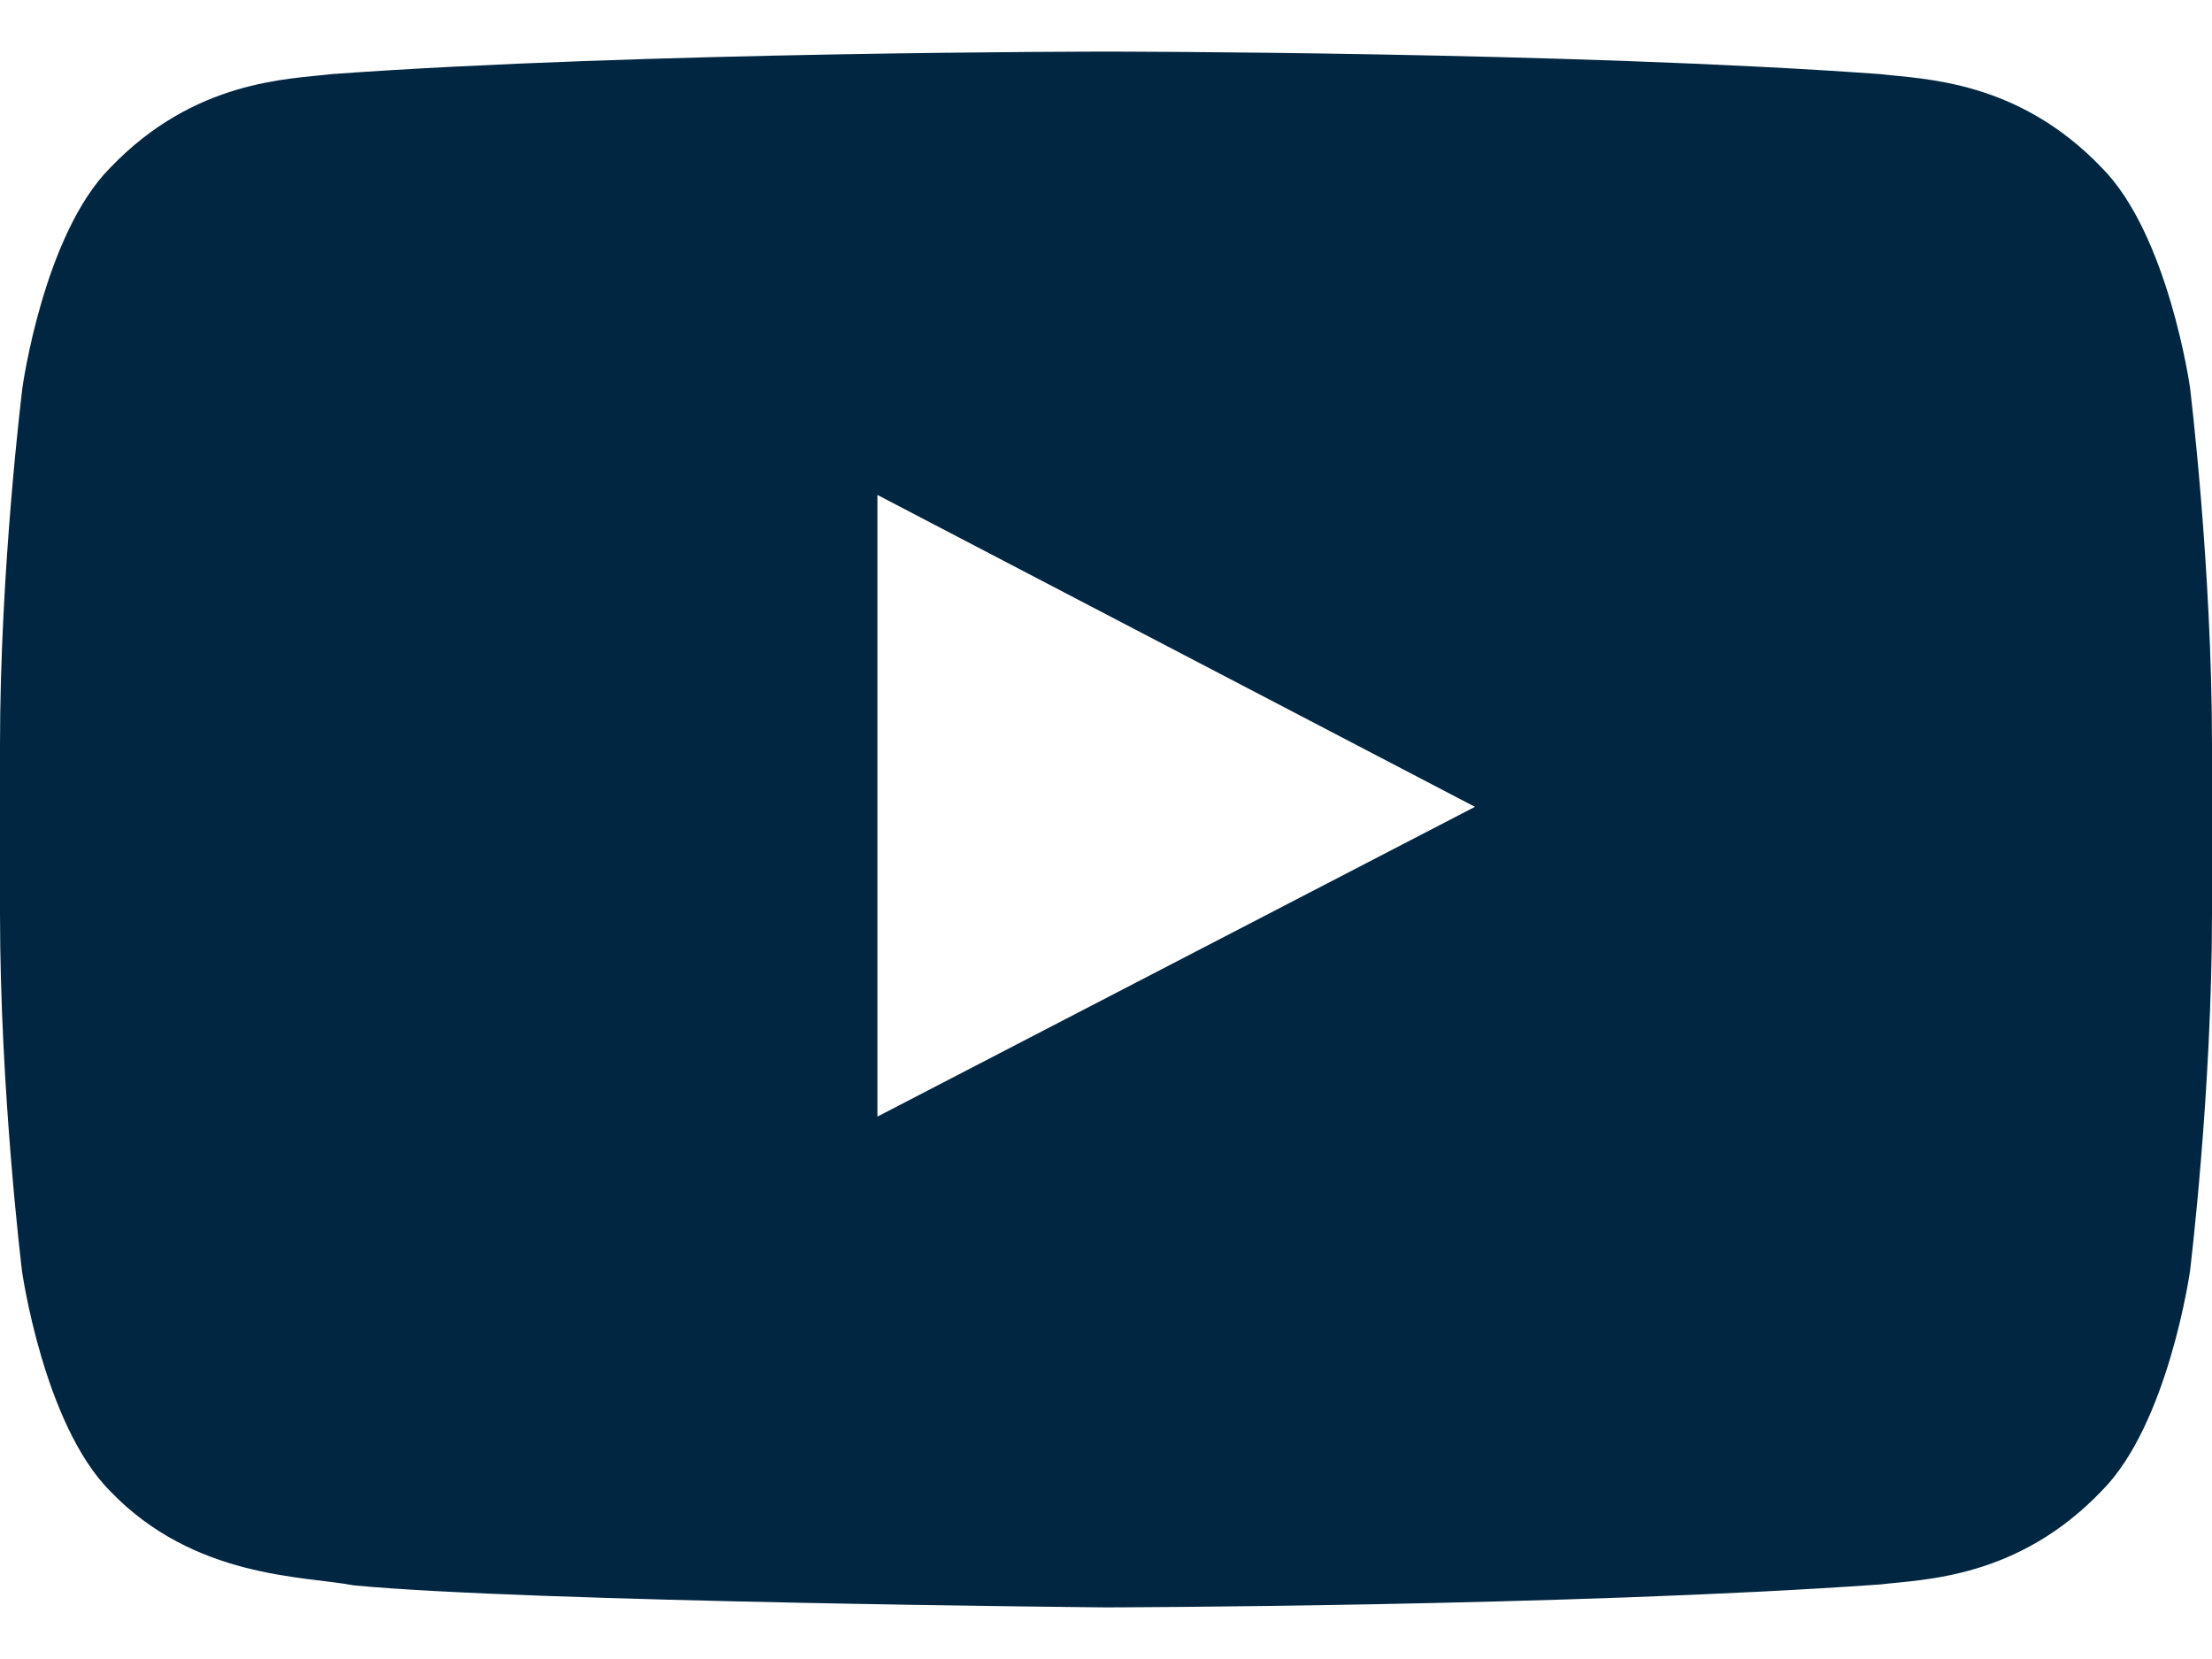
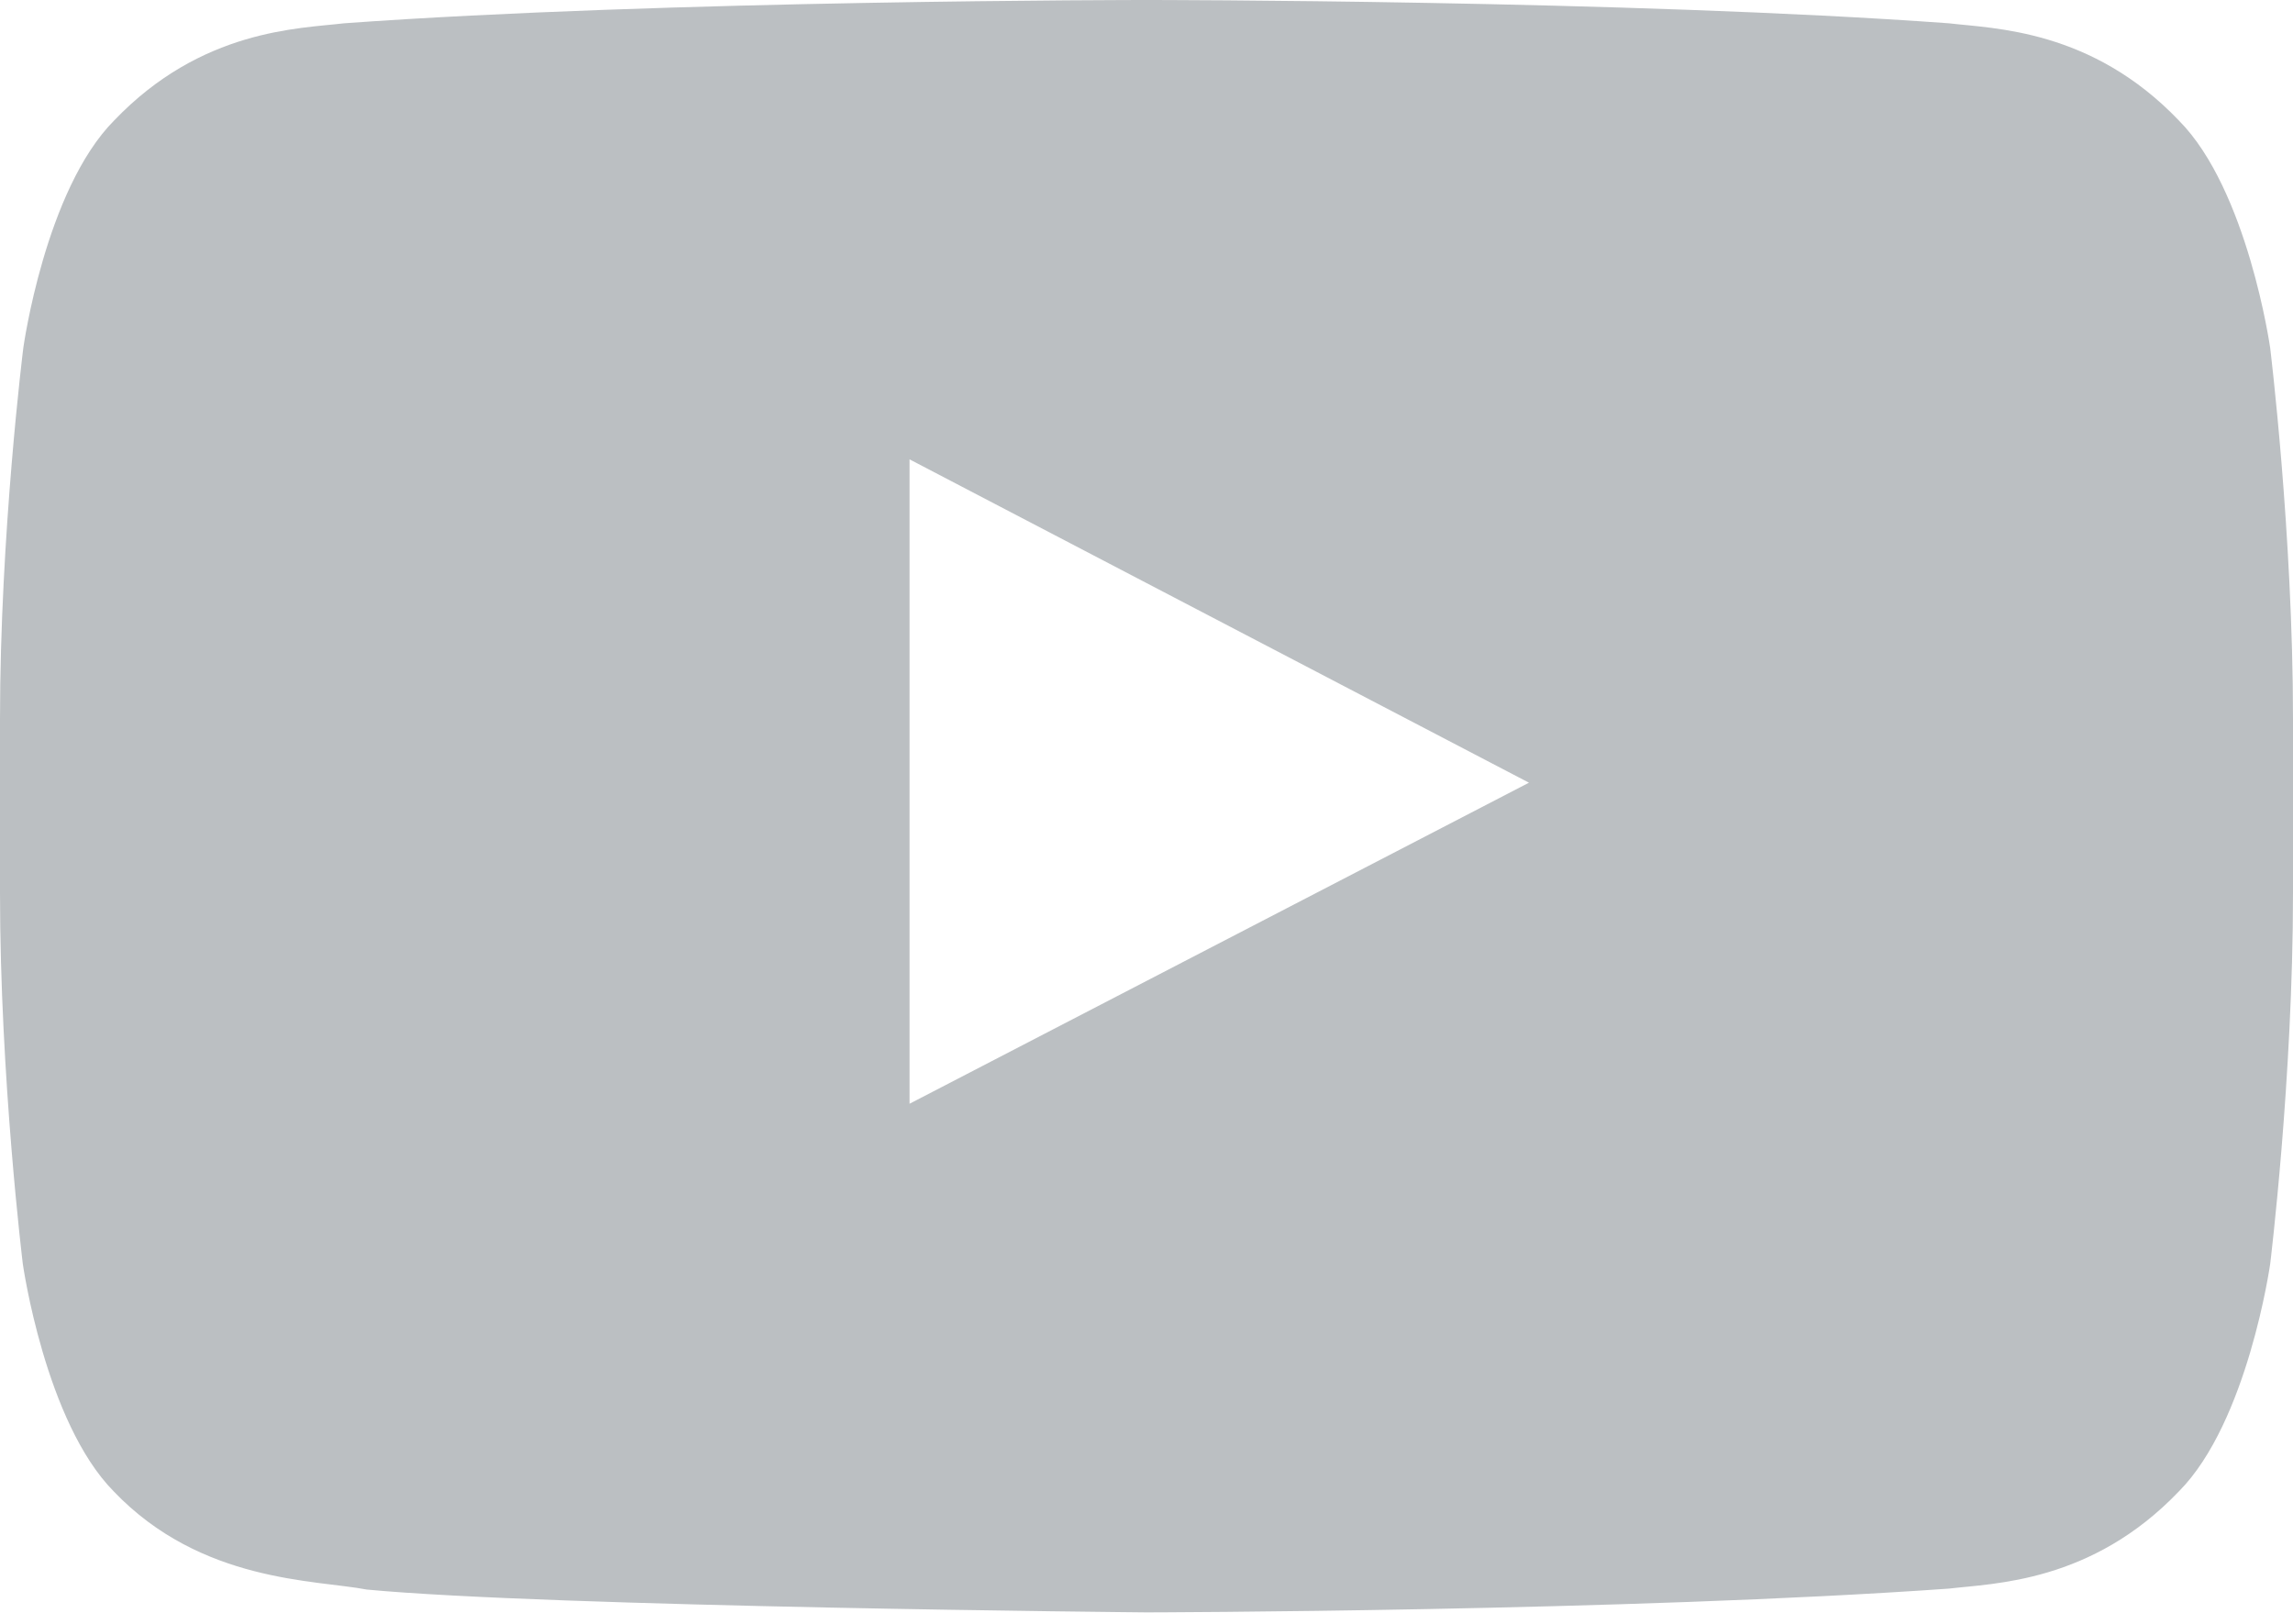
- <svg xmlns="http://www.w3.org/2000/svg" width="24" height="18" viewBox="0 0 24 18" fill="none">
-   <path d="M23.761 4.202C23.761 4.202 23.527 2.548 22.805 1.821C21.891 0.865 20.869 0.86 20.4 0.804C17.044 0.56 12.005 0.56 12.005 0.56H11.995C11.995 0.56 6.956 0.56 3.6 0.804C3.131 0.86 2.109 0.865 1.195 1.821C0.473 2.548 0.244 4.202 0.244 4.202C0.244 4.202 0 6.148 0 8.088V9.907C0 11.848 0.239 13.793 0.239 13.793C0.239 13.793 0.473 15.448 1.191 16.174C2.105 17.131 3.305 17.098 3.839 17.201C5.761 17.384 12 17.44 12 17.44C12 17.44 17.044 17.43 20.4 17.191C20.869 17.135 21.891 17.131 22.805 16.174C23.527 15.448 23.761 13.793 23.761 13.793C23.761 13.793 24 11.852 24 9.907V8.088C24 6.148 23.761 4.202 23.761 4.202ZM9.52 12.115V5.37L16.003 8.754L9.52 12.115Z" fill="#012641" />
+ <svg xmlns="http://www.w3.org/2000/svg" width="24" height="17" viewBox="0 0 24 17" fill="none">
+   <path d="M23.761 3.642C23.761 3.642 23.527 1.988 22.805 1.261C21.891 0.305 20.869 0.3 20.4 0.244C17.044 -1.3411e-07 12.005 0 12.005 0H11.995C11.995 0 6.956 -1.3411e-07 3.6 0.244C3.131 0.3 2.109 0.305 1.195 1.261C0.473 1.988 0.244 3.642 0.244 3.642C0.244 3.642 0 5.588 0 7.528V9.347C0 11.287 0.239 13.233 0.239 13.233C0.239 13.233 0.473 14.887 1.191 15.614C2.105 16.57 3.305 16.538 3.839 16.641C5.761 16.823 12 16.88 12 16.88C12 16.88 17.044 16.87 20.4 16.631C20.869 16.575 21.891 16.57 22.805 15.614C23.527 14.887 23.761 13.233 23.761 13.233C23.761 13.233 24 11.292 24 9.347V7.528C24 5.588 23.761 3.642 23.761 3.642ZM9.52 11.555V4.809L16.003 8.194L9.52 11.555Z" fill="#BBBFC2" />
</svg>
